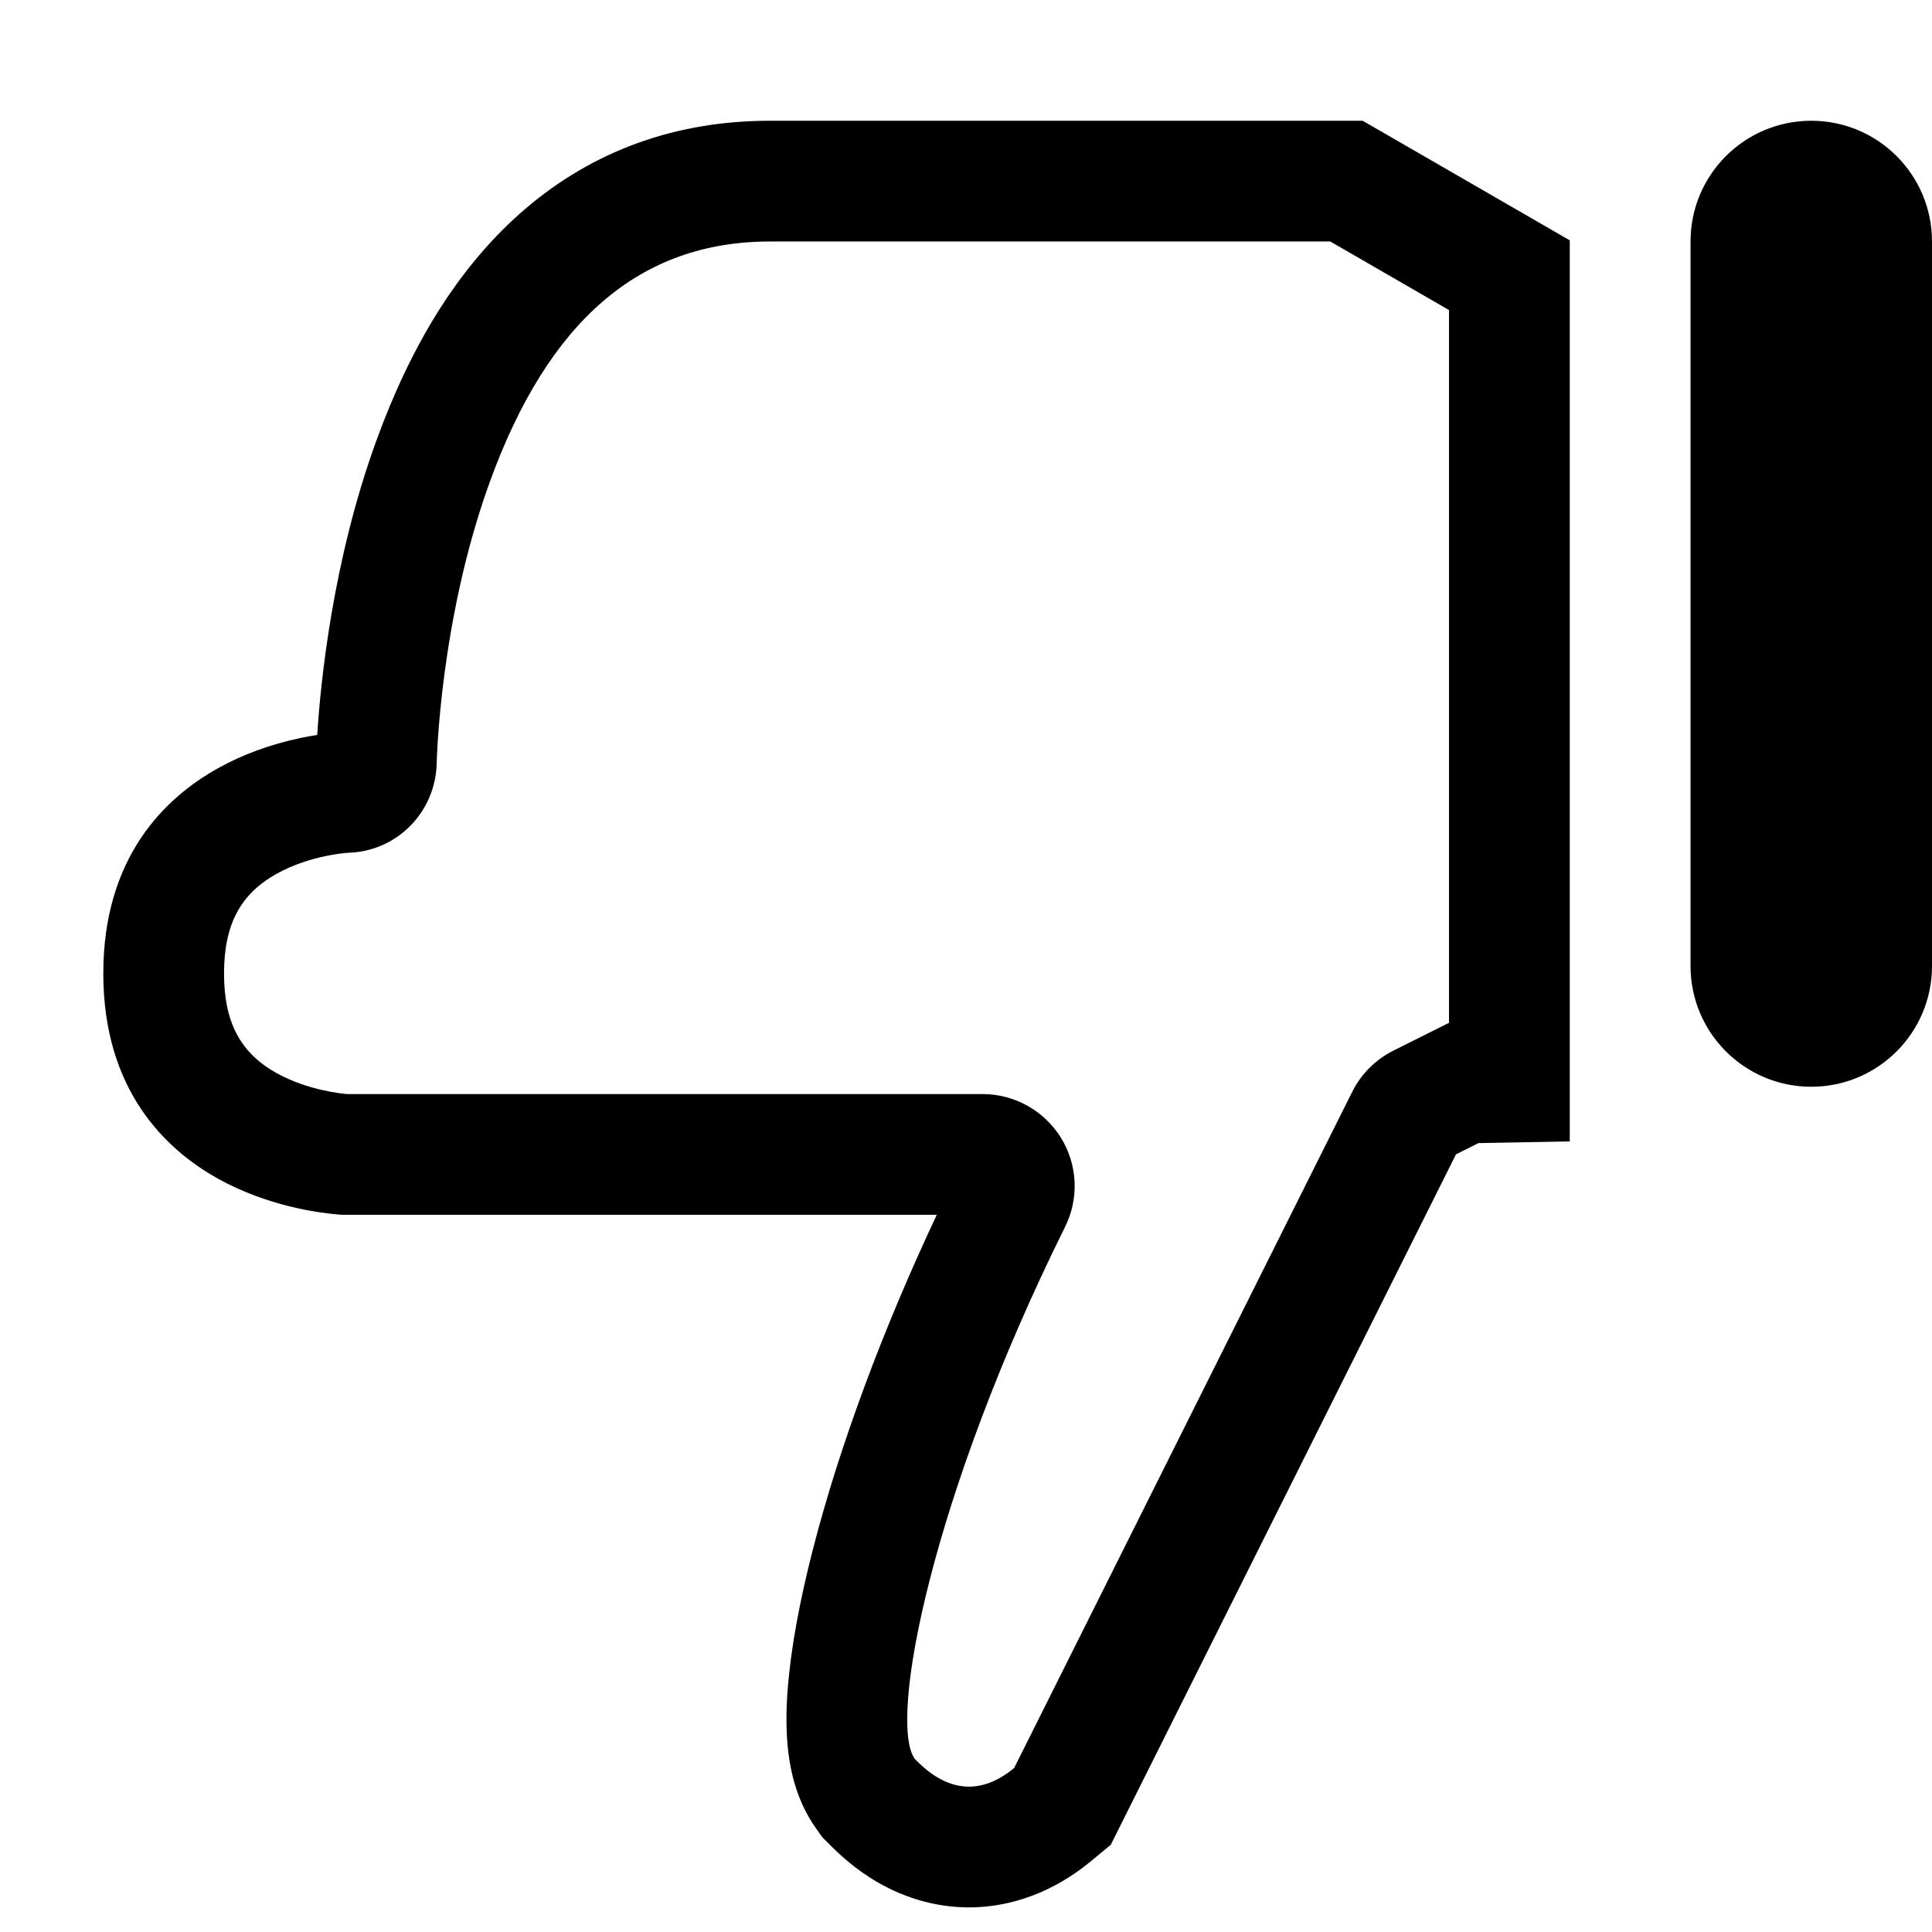
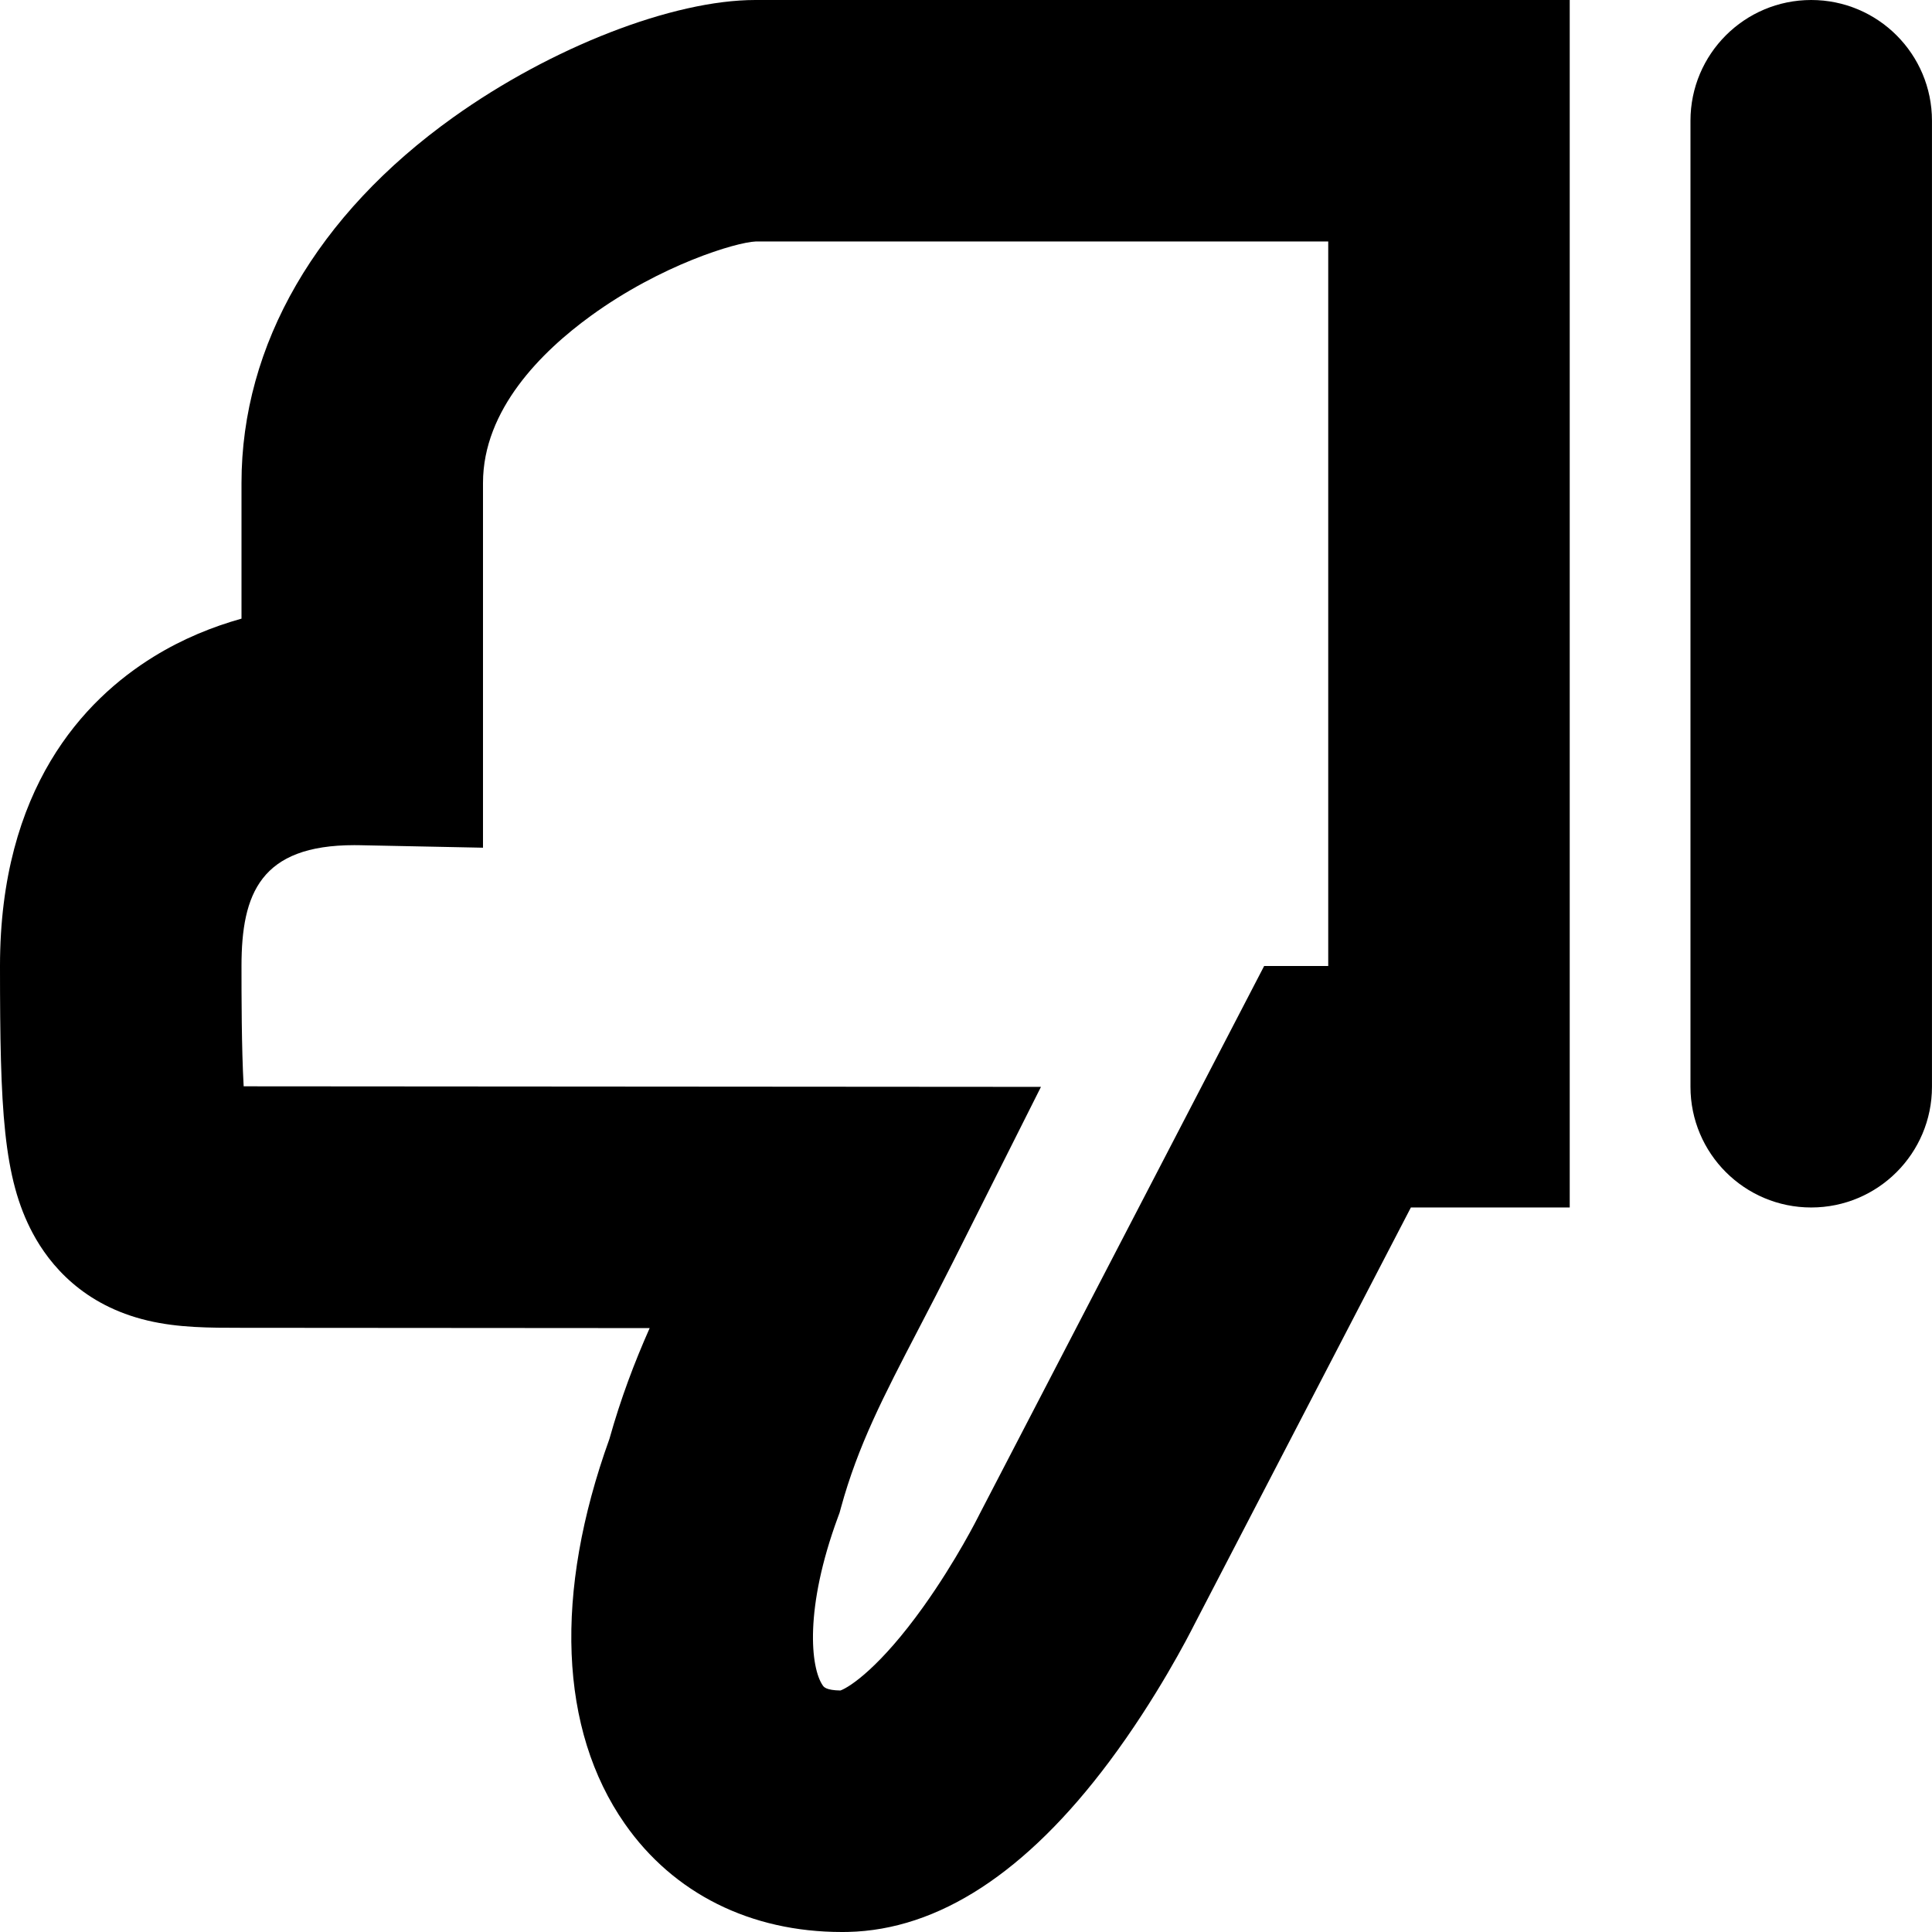
- <svg xmlns="http://www.w3.org/2000/svg" version="1.1" width="512" height="512" viewBox="0 0 512 512">
-   <g id="icomoon-ignore">
- </g>
-   <path d="M352.543 64l31.457 18.166v188.907l-0.029 0-14.712 7.356c-4.709 2.368-8.553 6.185-10.894 10.894l-89.606 179.211c-4.397 3.639-8.433 4.945-11.978 4.945-7.012 0-12.113-5.103-14.352-7.341-7.188-10.058 4.625-70.102 39.816-140.983 3.762-7.551 3.344-16.522-1.115-23.683s-12.288-11.536-20.73-11.536h-168.429c-1.281-0.111-10.337-0.947-18.612-5.517-9.668-5.377-13.987-13.513-13.987-26.442s4.319-21.092 13.987-26.441c8.972-4.987 18.891-5.545 19.002-5.545 13.012-0.418 23.181-10.951 23.377-23.962 0-0.334 0.864-37.893 14.014-74.169 15.547-42.964 39.871-63.861 74.338-63.861h148.452zM361.12 32h-157.028c-25.020 0-46.929 7.922-65.115 23.546-8.582 7.372-16.328 16.537-23.023 27.24-6.168 9.858-11.648 21.361-16.289 34.186-11.507 31.742-14.716 63.809-15.597 77.79-1.48 0.231-2.998 0.507-4.489 0.822-7.894 1.666-15.198 4.341-21.709 7.953v0c-13.912 7.697-30.494 23.391-30.494 54.441 0 30.978 16.549 46.685 30.433 54.407l0.086 0.048c12.935 7.142 26.212 8.942 31.321 9.384l1.377 0.119h157.666c-14.314 30.375-25.839 61.437-32.805 88.56-3.612 14.063-5.859 26.447-6.681 36.808-0.486 6.123-0.47 11.432 0.048 16.231 0.908 8.409 3.386 15.346 7.577 21.209l1.537 2.151 1.87 1.87c1.757 1.757 5.413 5.413 10.773 8.841 8.053 5.151 17.115 7.873 26.207 7.873 7.996 0 20.104-2.132 32.381-12.293l5.2-4.303 91.486-182.971 5.955-2.978 24.197-0.446v-238.795l-54.88-31.694z" />
-   <path d="M480.004 288v0c-17.671 0-31.996-14.325-31.996-31.996v-192.008c0-17.671 14.325-31.996 31.996-31.996v0c17.671 0 31.996 14.325 31.996 31.996v192.008c0 17.671-14.325 31.996-31.996 31.996z" />
+ <svg xmlns="http://www.w3.org/2000/svg" version="1.1" id="thumbs-down" x="0px" y="0px" viewBox="0 0 512 512.008" enable-background="new 0 0 512 512.008" xml:space="preserve">
+   <g>
+     <path d="M120.128,31.086C83.933,56.94,64,91.358,64,128v35.95c-7.653,2.14-15.59,5.344-23.254,10.069   C22.158,185.478,0,209.003,0,256c0,37.962,0.821,56.135,8.683,70.834c4.458,8.335,13.369,19.117,30.505,23.146   c8.115,1.908,16.226,1.908,24.79,1.908l108.193,0.076c-4.045,9.115-7.644,18.607-10.67,29.386   c-14.739,40.877-13.308,77.045,4.065,101.95c12.914,18.513,33.348,28.708,57.538,28.708   c0.471,0,0.939-0.004,1.415-0.012l0.201-0.004c23.966-0.54,47.26-15.717,69.232-45.109   c12.587-16.836,21.151-33.546,22.564-36.361l57.387-110.522H416V0.002L200.176,0   C178.326,0,146.157,12.493,120.128,31.086z M352,64.001v192h-16.98l-75.42,145.254l-0.311,0.614   c-0.056,0.114-5.843,11.717-14.612,23.98c-11.331,15.847-19.38,21.224-21.948,22.156   c-3.79-0.055-4.405-0.938-4.672-1.321c-3.265-4.68-4.901-20.398,3.974-44.517l0.472-1.282l0.36-1.318   c4.516-16.491,11.258-29.458,20.59-47.403c2.896-5.568,5.89-11.326,9.141-17.798l23.274-46.329l-211.293-0.148   C64,277.752,64,263.45,64,256c0-19.221,5.086-32.023,29.91-32.023c0.555,0,1.039,0.008,1.443,0.016L128,224.654V128   c0-19.447,15.534-34.817,28.566-44.287C175.209,70.166,195.048,64.216,200.245,64L352,64.001z" />
+     <path d="M480,0c-17.673,0-32,14.327-32,32v256c0,17.673,14.327,32,32,32s32-14.327,32-32V32   C512,14.327,497.673,0,480,0z" />
+   </g>
</svg>
